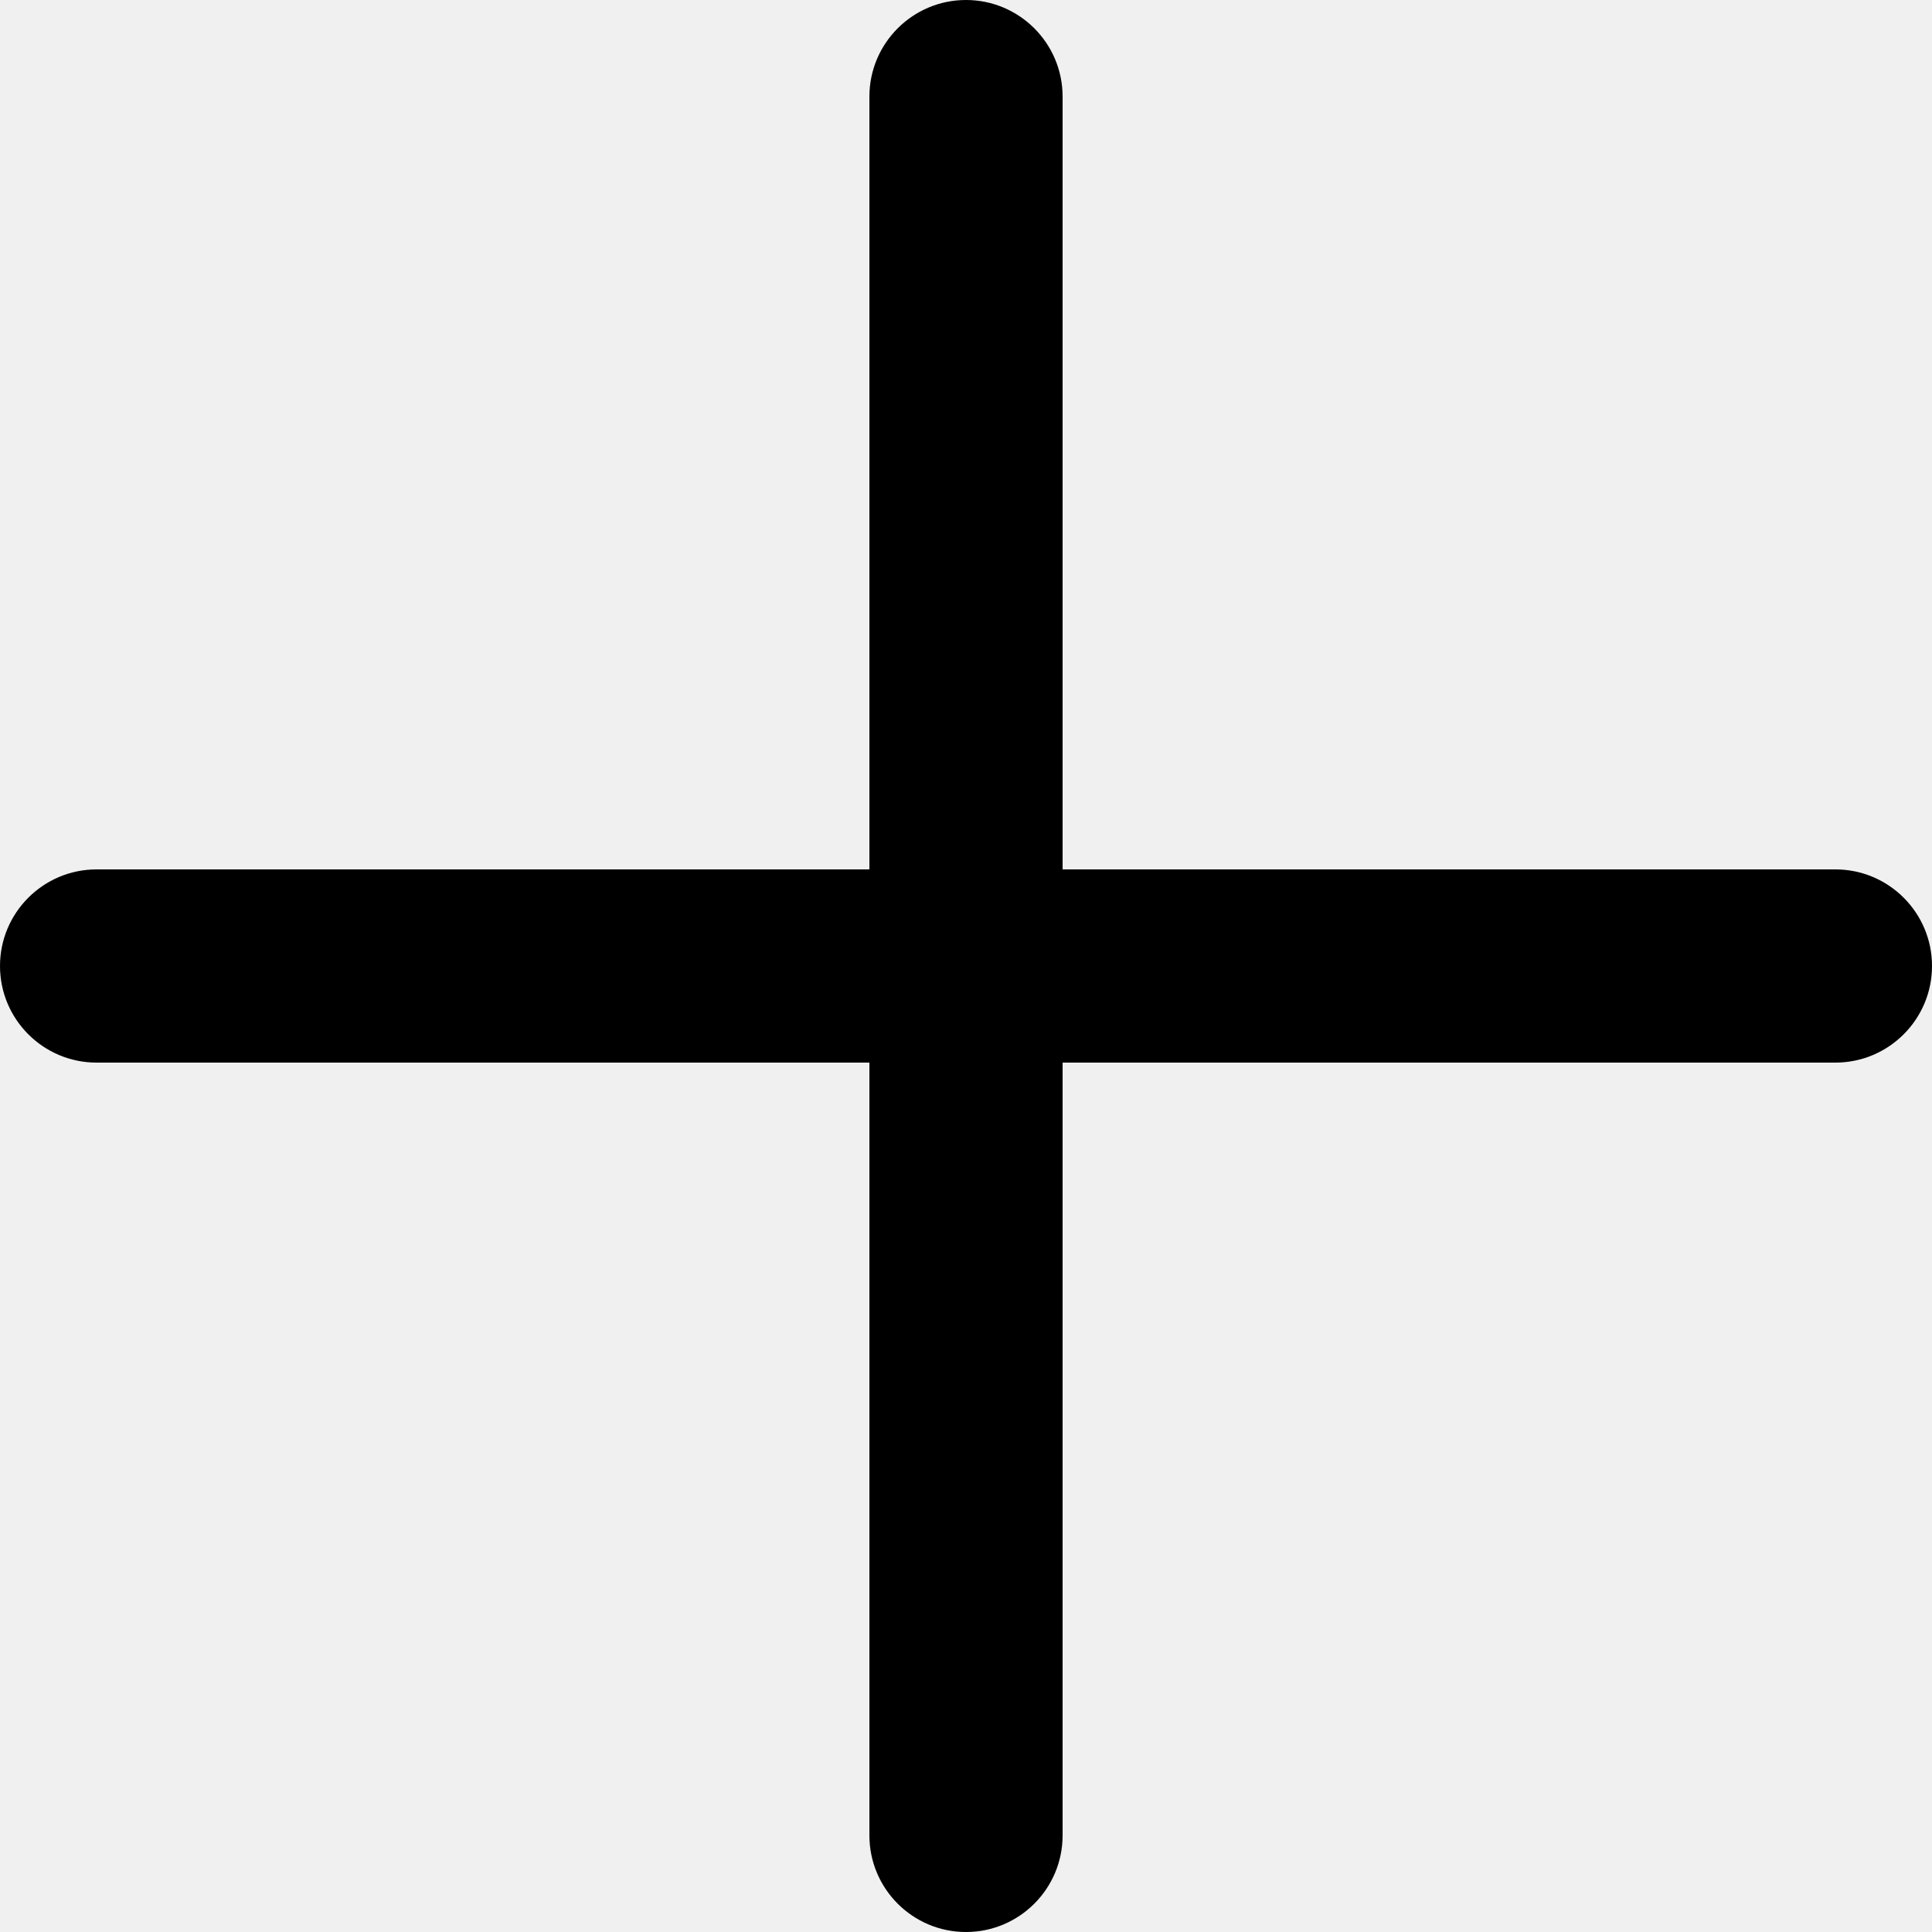
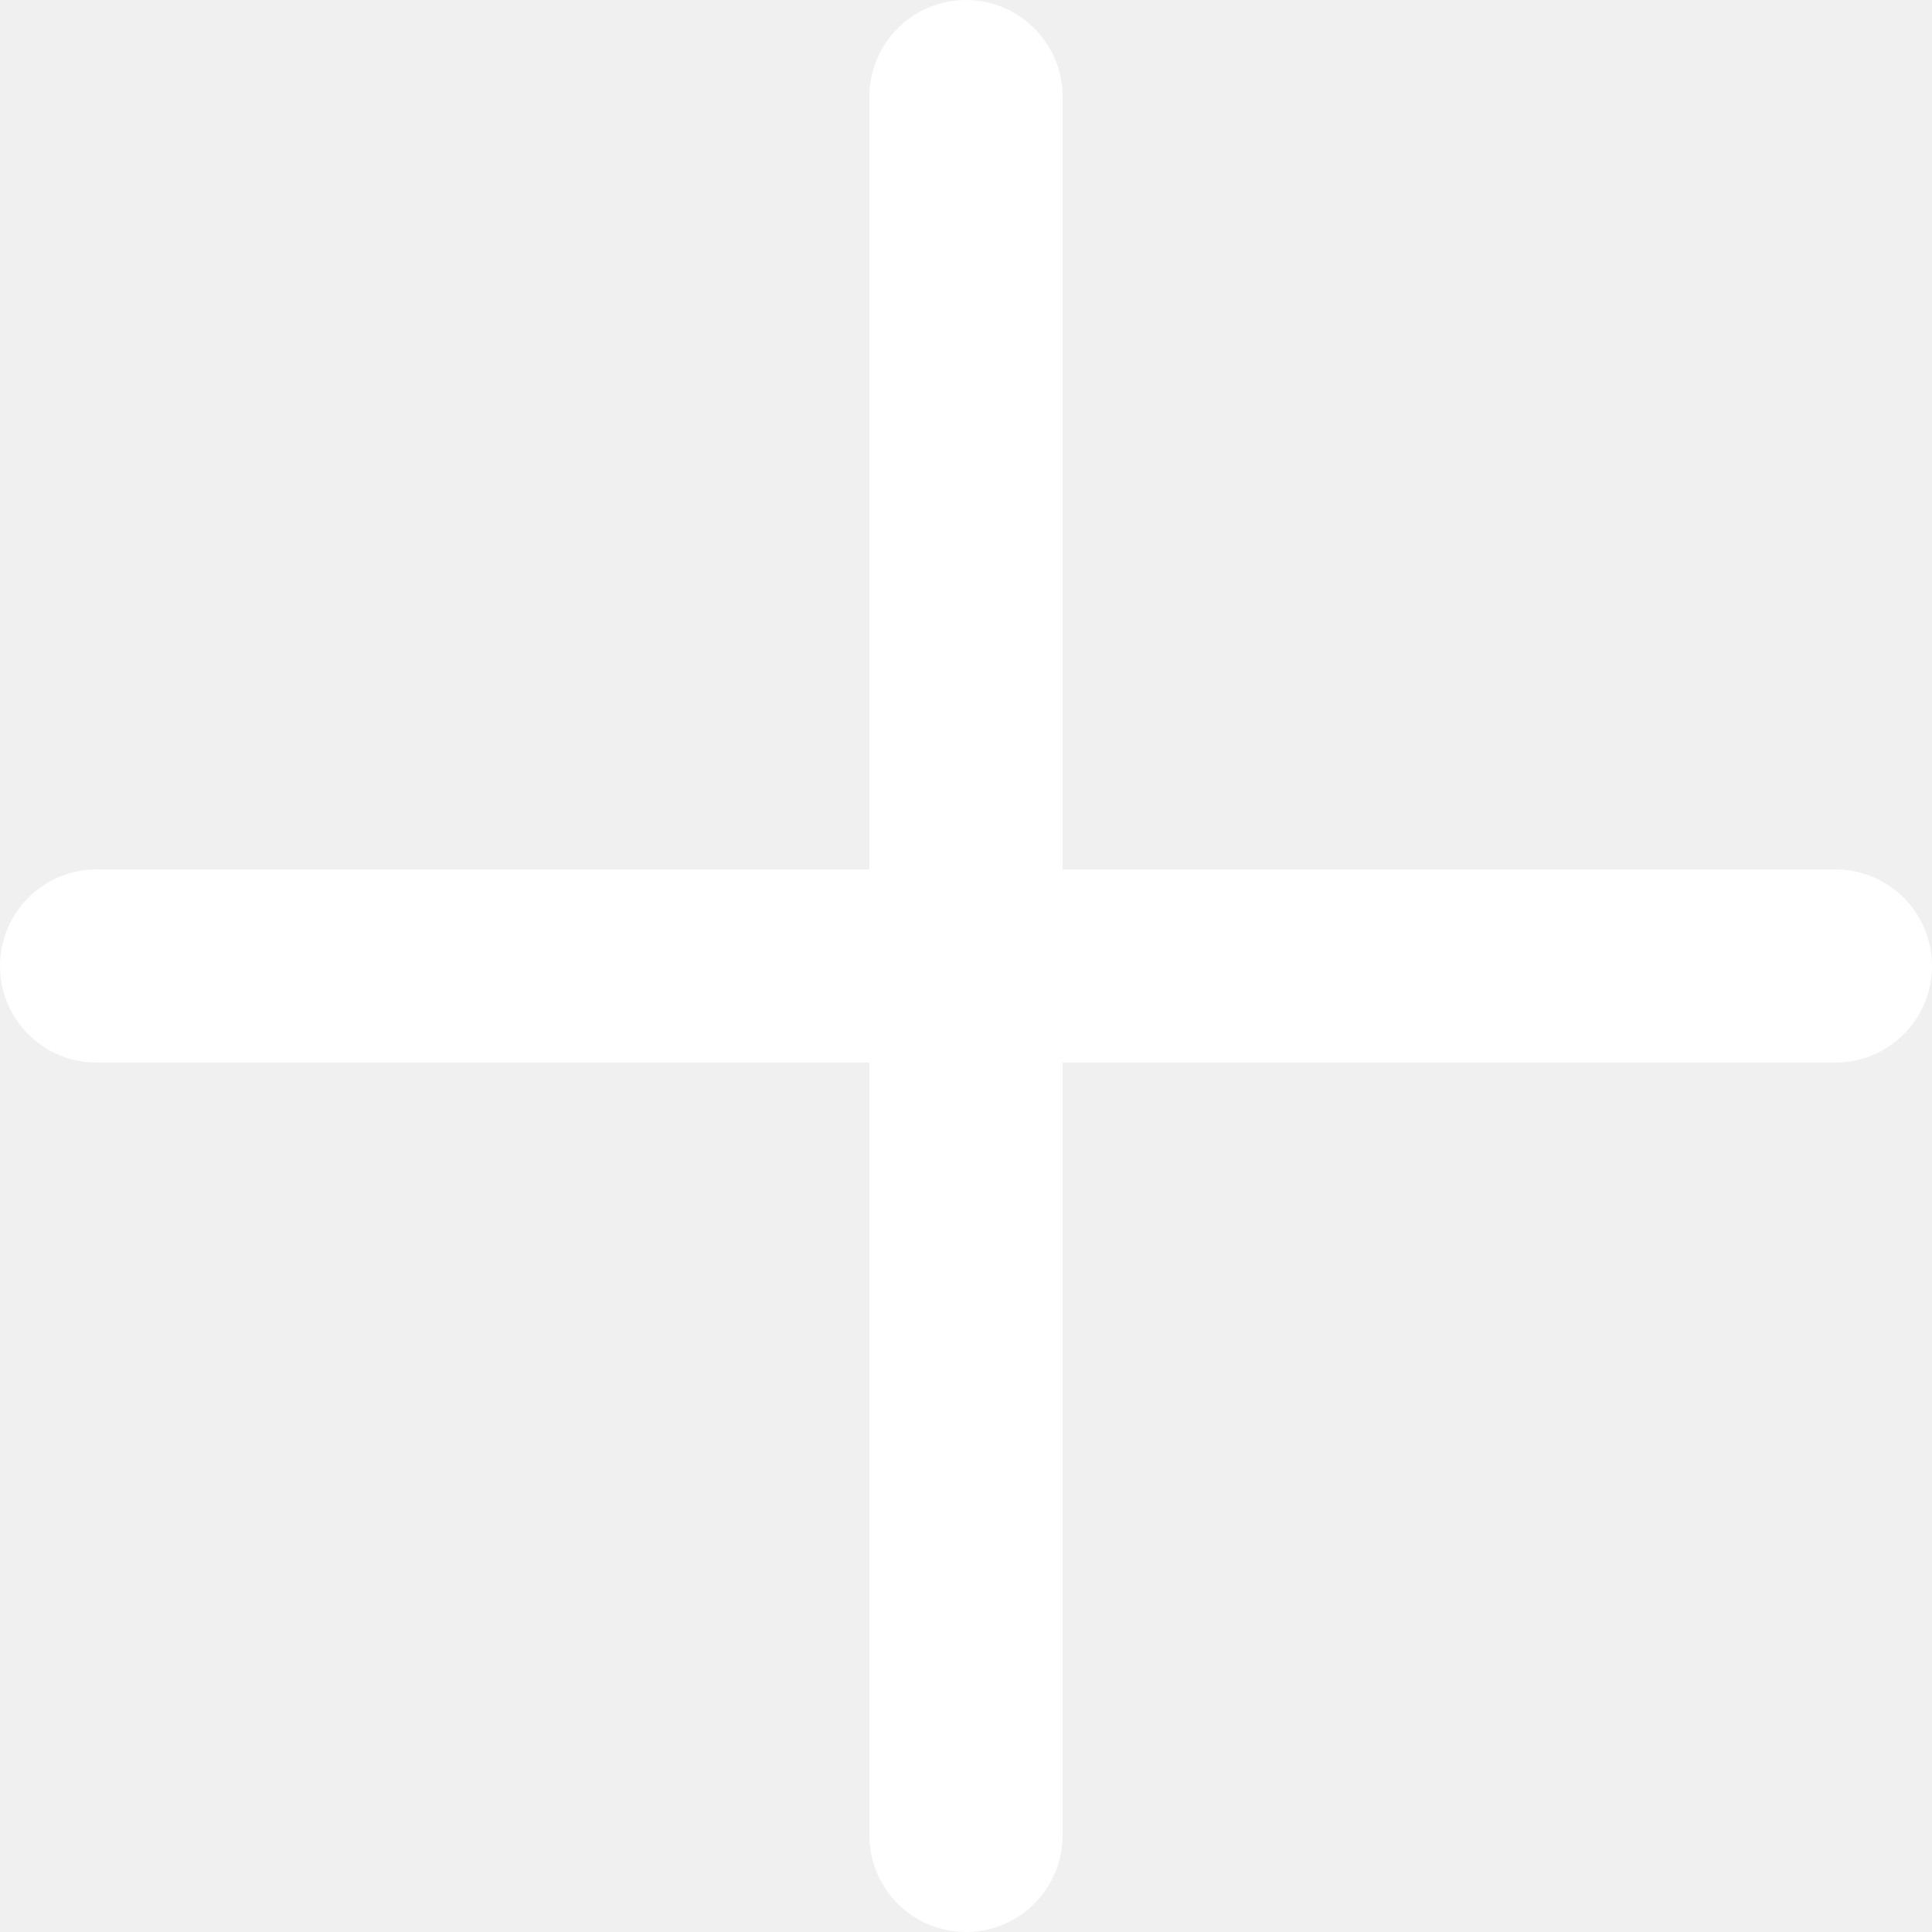
- <svg xmlns="http://www.w3.org/2000/svg" height="426.667pt" viewBox="0 0 426.667 426.667" width="426.667pt">
+ <svg xmlns="http://www.w3.org/2000/svg" height="426.667pt" viewBox="0 0 426.667 426.667" width="426.667pt" fill="white">
  <path d="m405.332 192h-170.664v-170.668c0-11.773-9.559-21.332-21.336-21.332-11.773 0-21.332 9.559-21.332 21.332v170.668h-170.668c-11.773 0-21.332 9.559-21.332 21.332 0 11.777 9.559 21.336 21.332 21.336h170.668v170.664c0 11.777 9.559 21.336 21.332 21.336 11.777 0 21.336-9.559 21.336-21.336v-170.664h170.664c11.777 0 21.336-9.559 21.336-21.336 0-11.773-9.559-21.332-21.336-21.332zm0 0" />
</svg>
